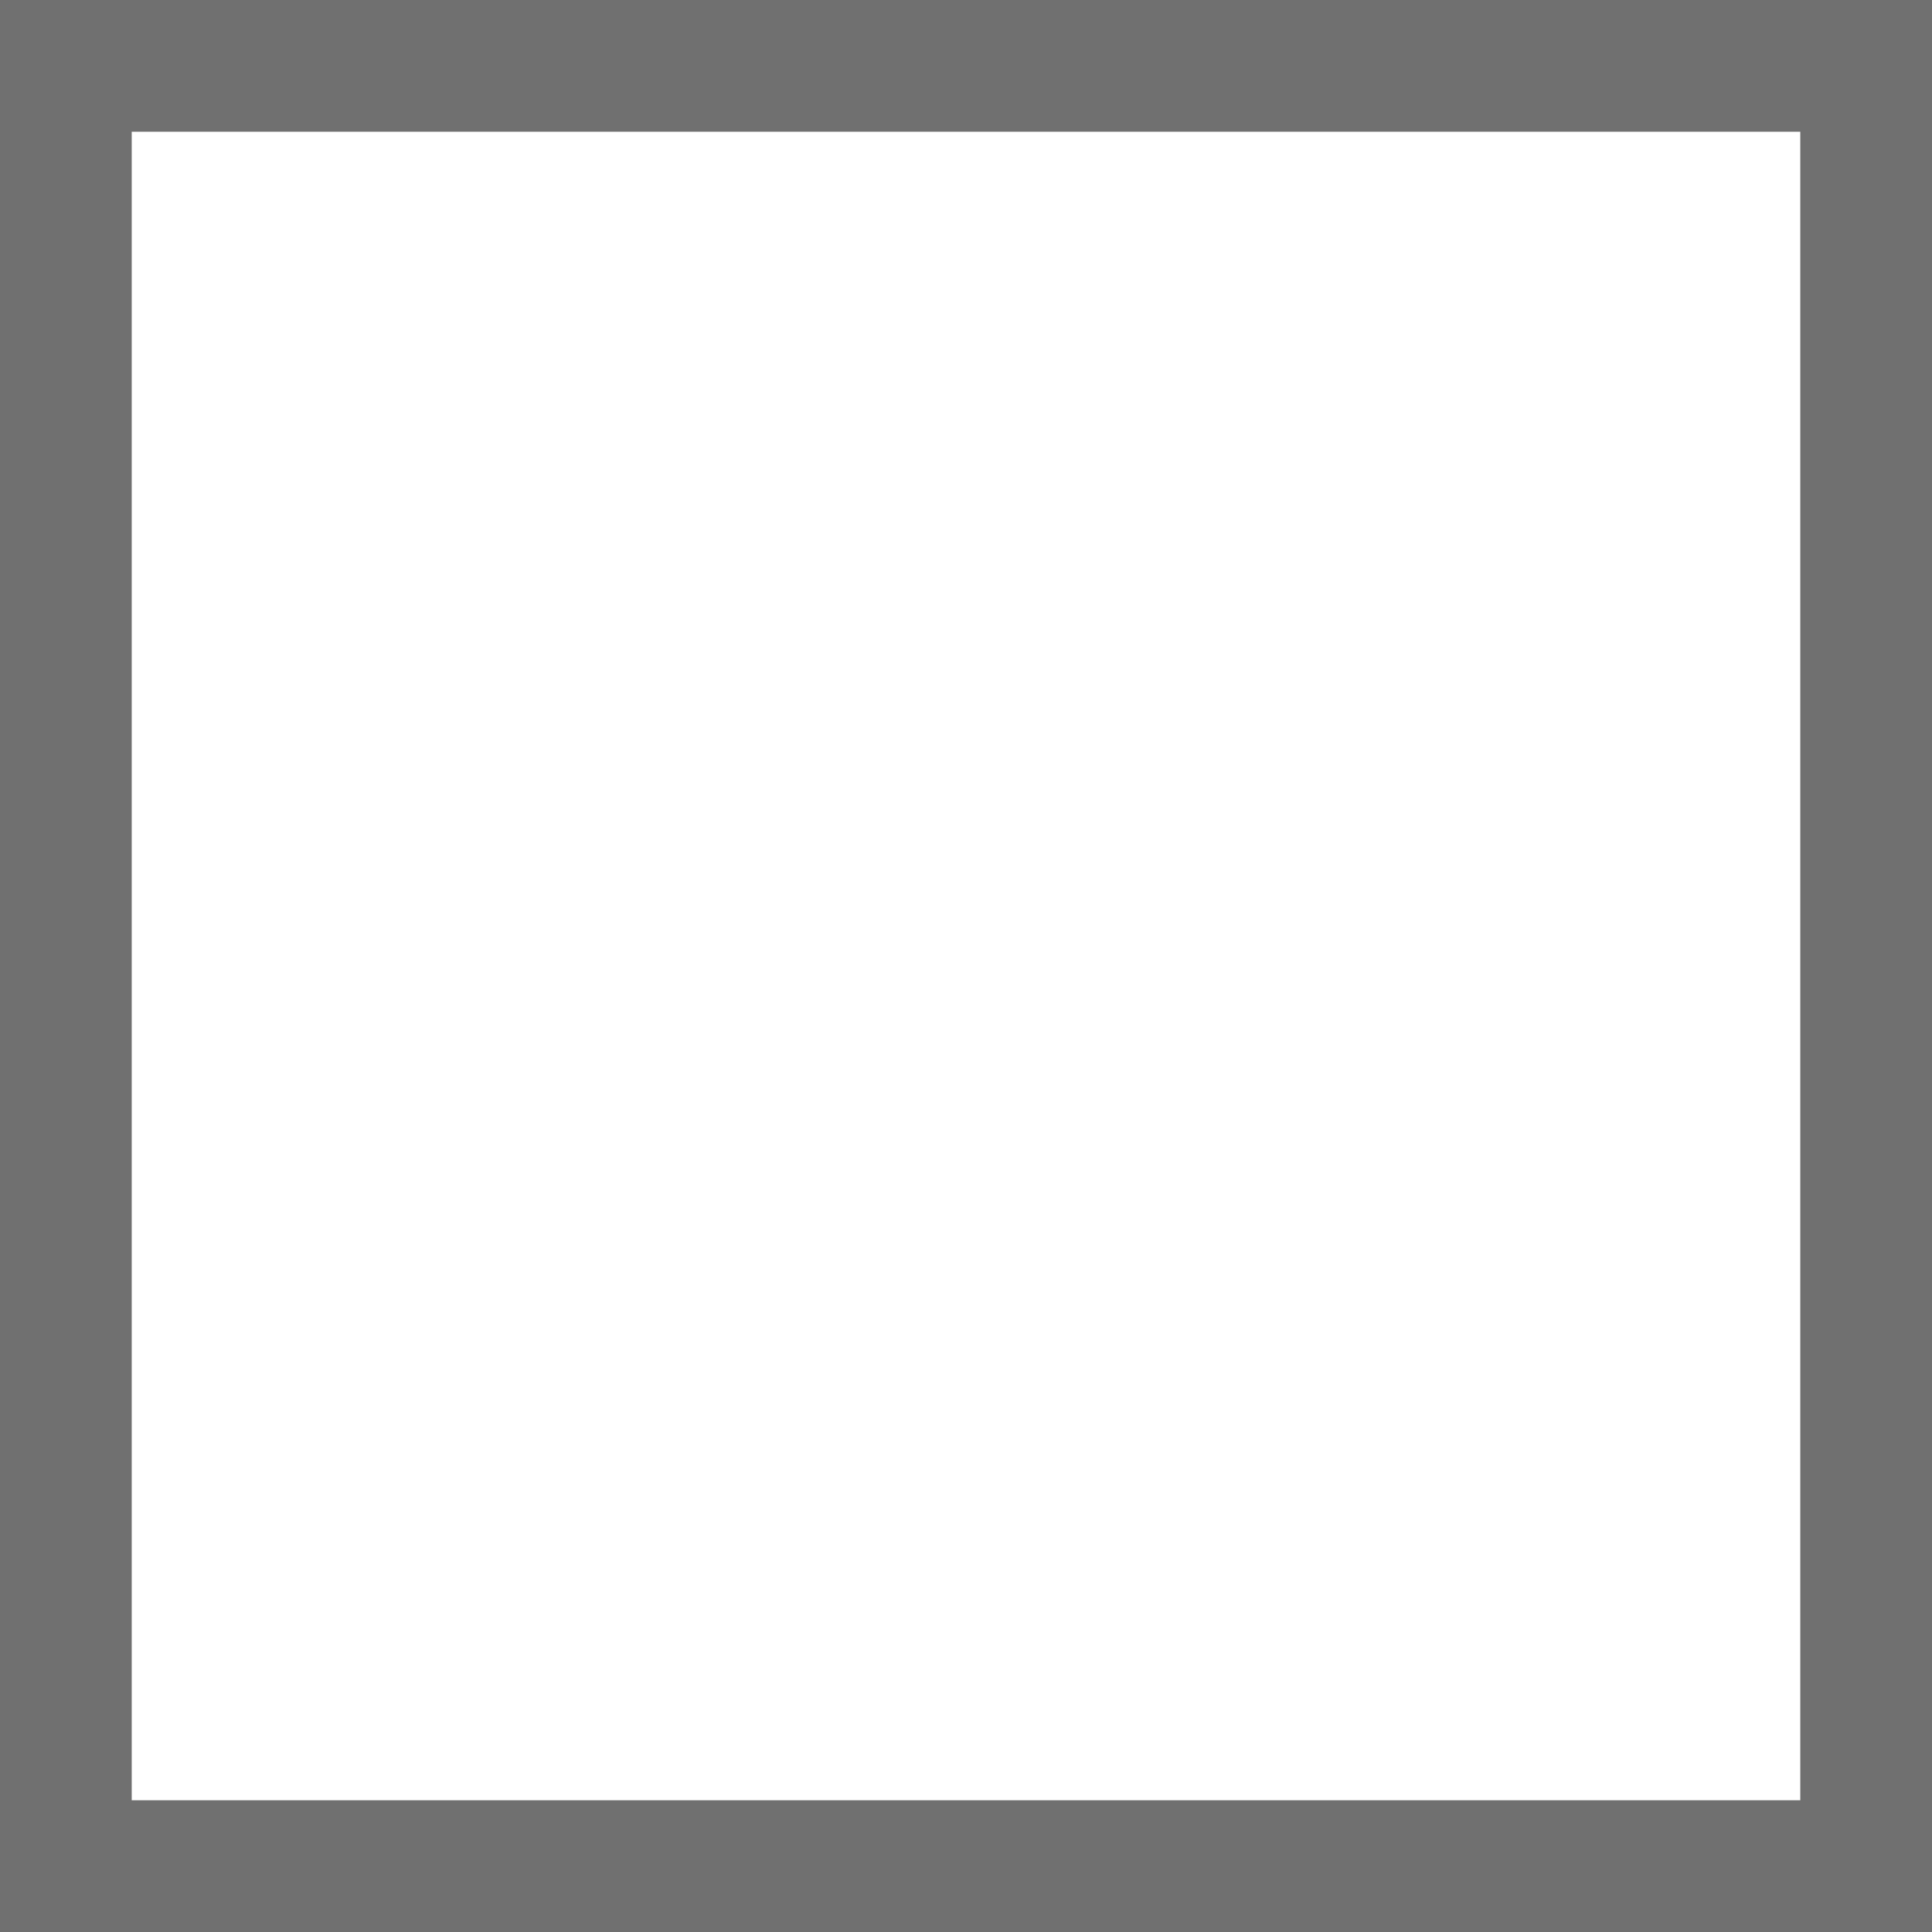
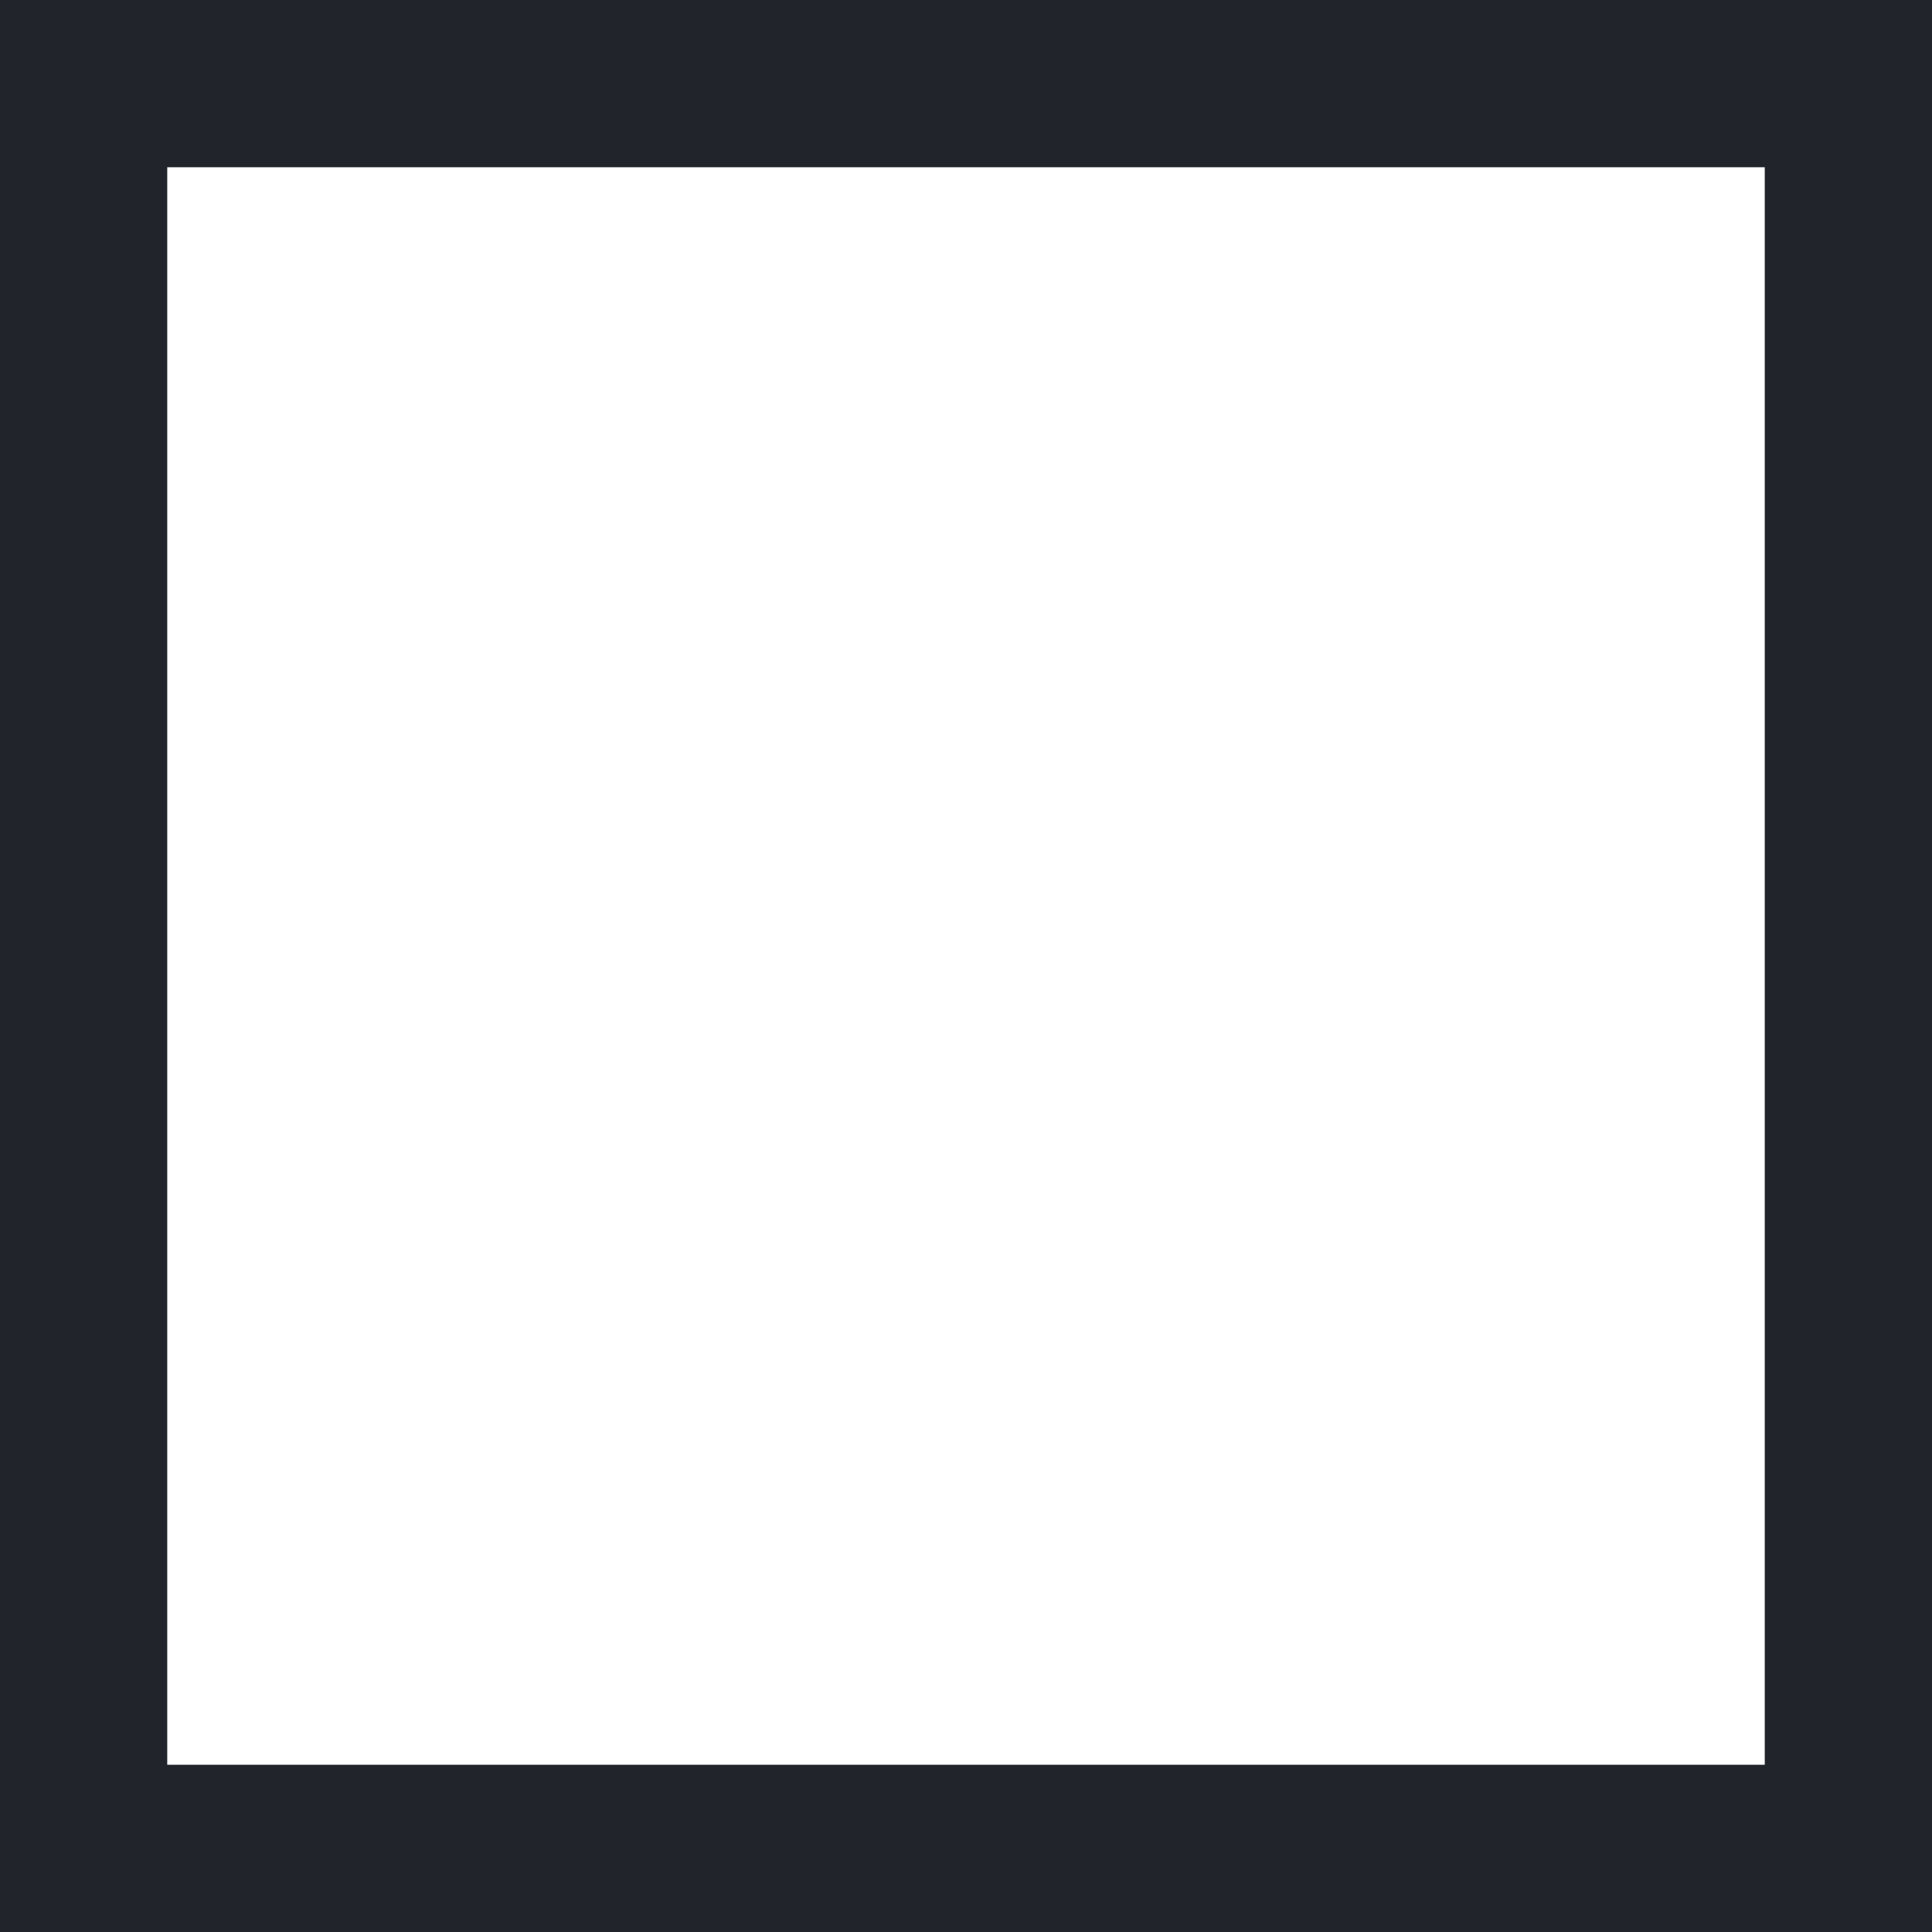
- <svg xmlns="http://www.w3.org/2000/svg" width="22" height="22" viewBox="0 0 22 22">
-   <defs>
-     <style>.a{fill:none;}.b,.c{stroke:none;}.c{fill:#707070;}</style>
-   </defs>
-   <g class="a">
-     <path class="b" d="M0,0H22V22H0Z" />
-     <path class="c" d="M 1.5 1.5 L 1.5 20.5 L 20.5 20.5 L 20.5 1.5 L 1.5 1.5 M 0 0 L 22 0 L 22 22 L 0 22 L 0 0 Z" />
+ <svg xmlns="http://www.w3.org/2000/svg" width="14.44" height="14.44" viewBox="0 0 14.44 14.44">
+   <g fill="none">
+     <path d="M0,0H14.44V14.44H0Z" stroke="none" />
+     <path d="M 1.25 1.25 L 1.25 13.19 L 13.19 13.19 L 13.19 1.25 L 1.25 1.25 M 9.5367431640625e-07 9.5367431640625e-07 L 14.44 9.5367431640625e-07 L 14.44 14.44 L 9.5367431640625e-07 14.44 L 9.5367431640625e-07 9.5367431640625e-07 Z" stroke="none" fill="#22242b" />
  </g>
</svg>
